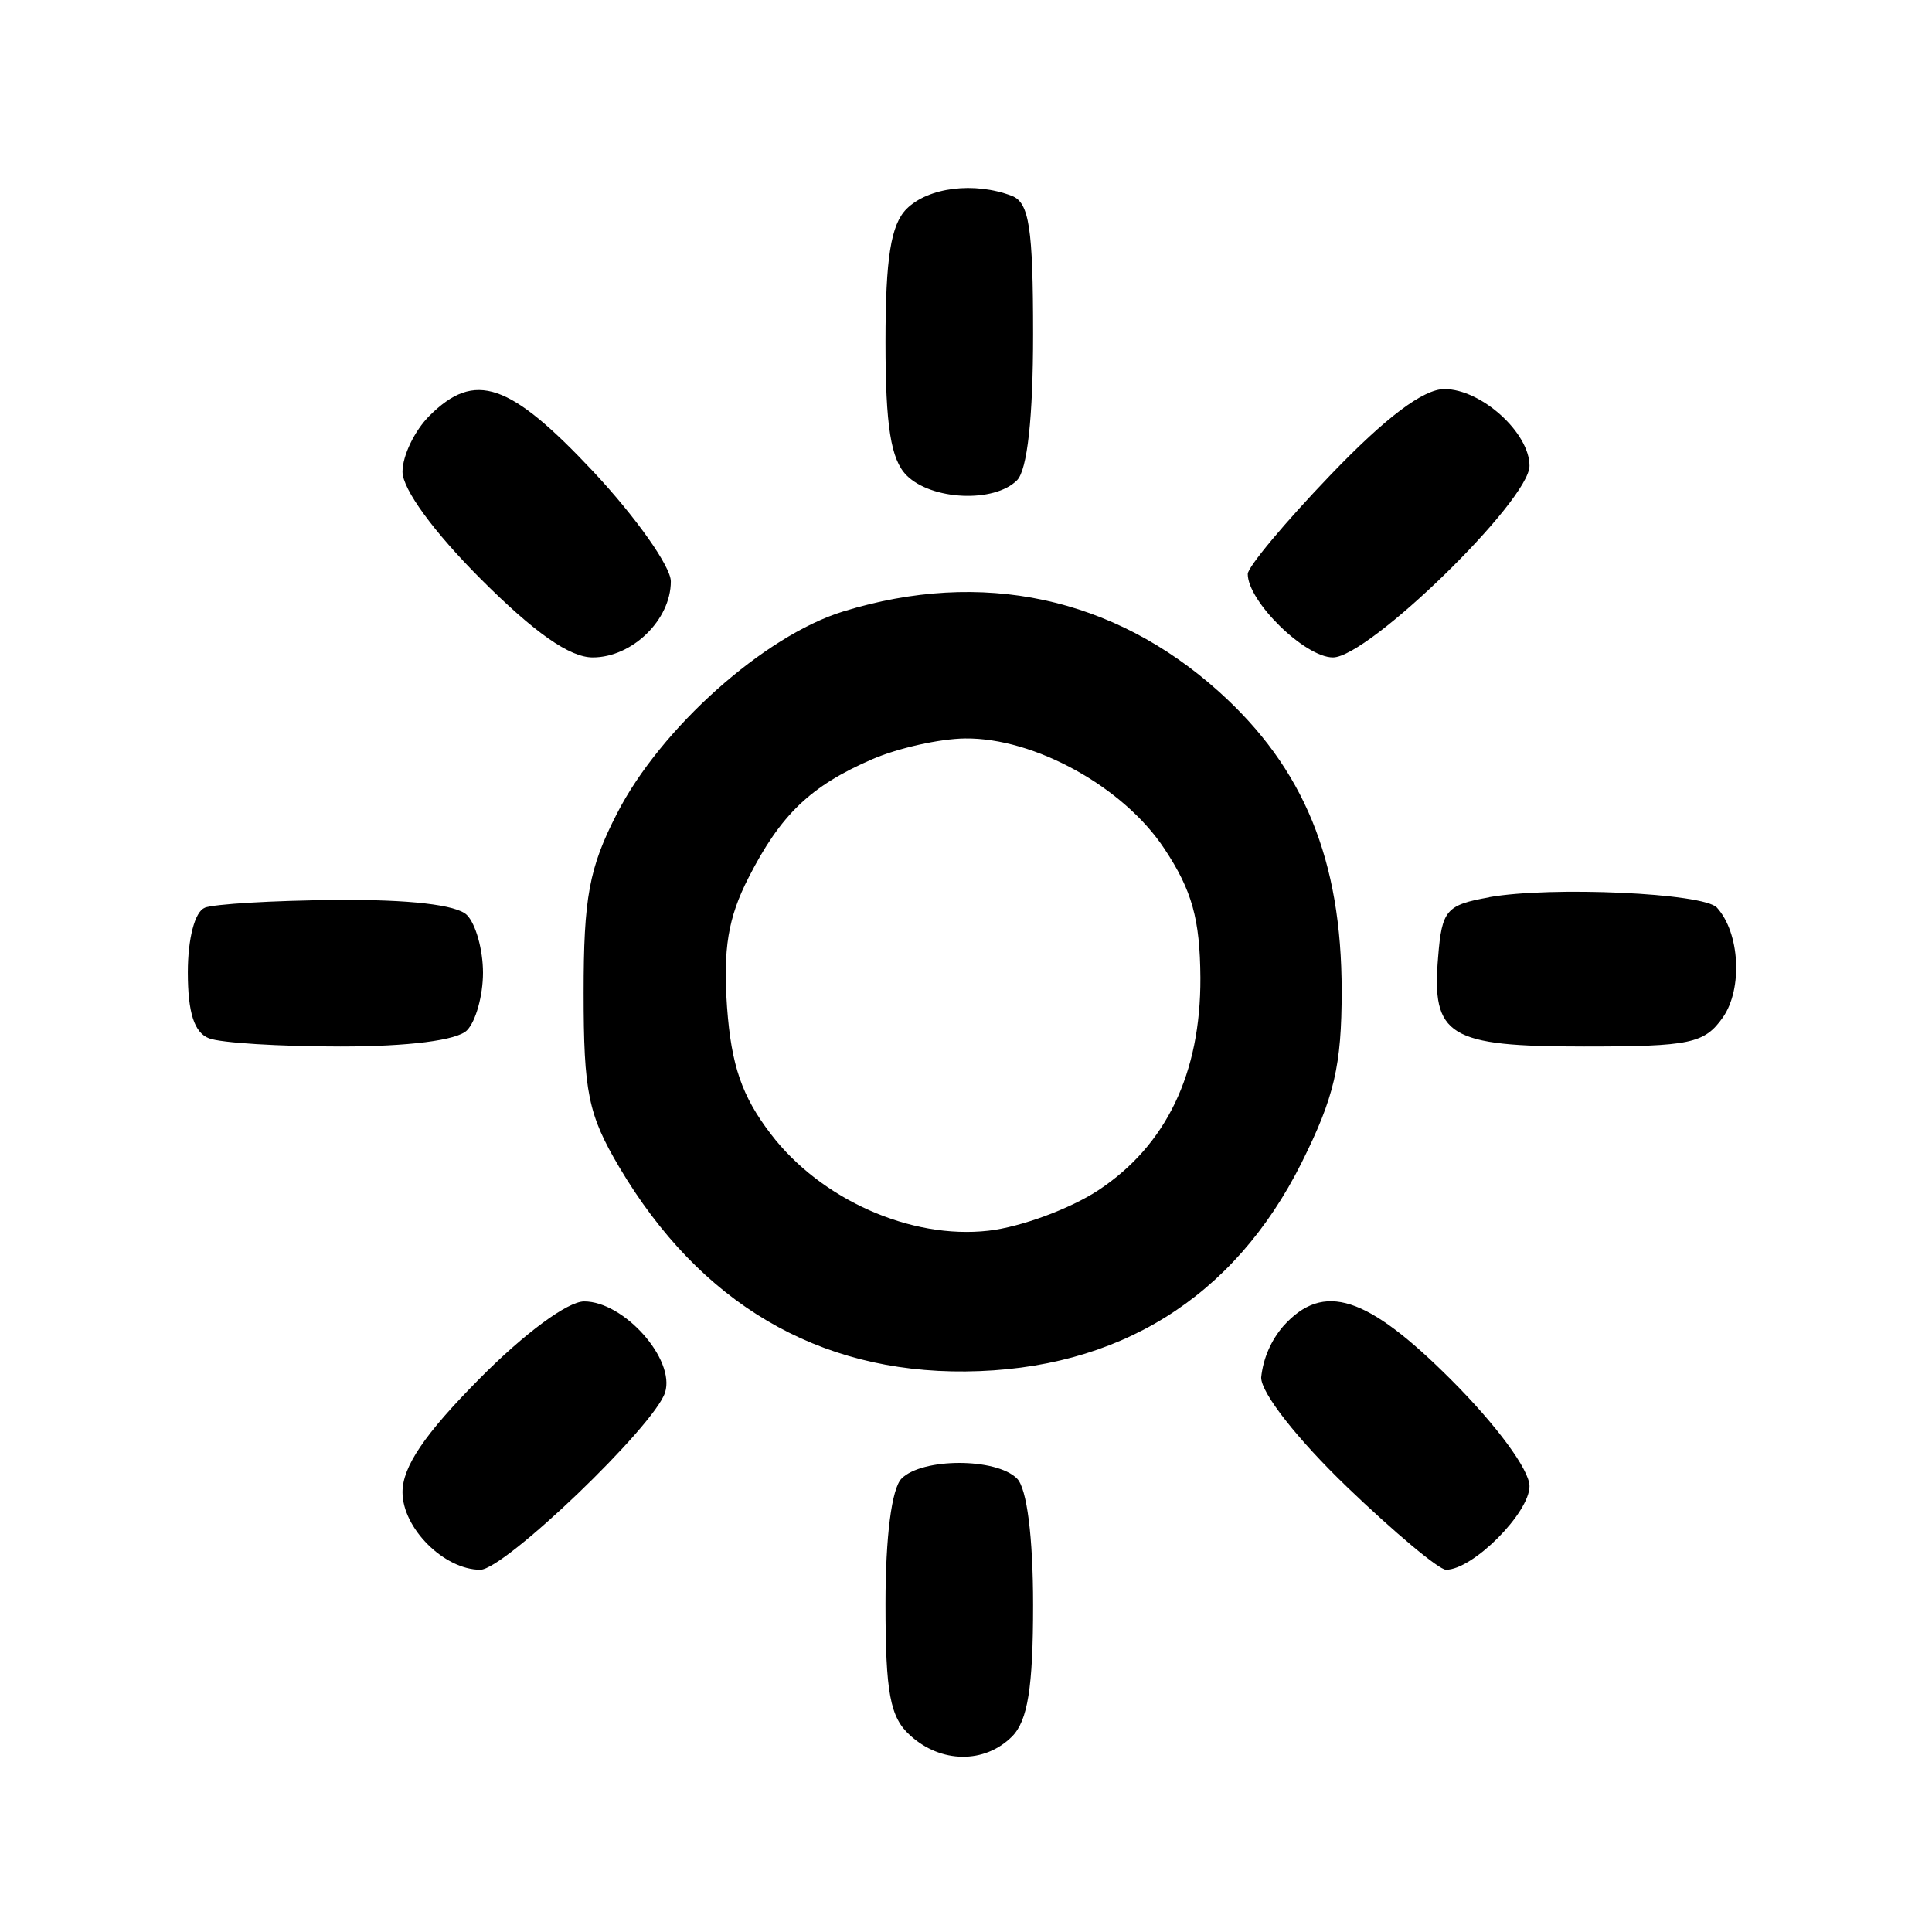
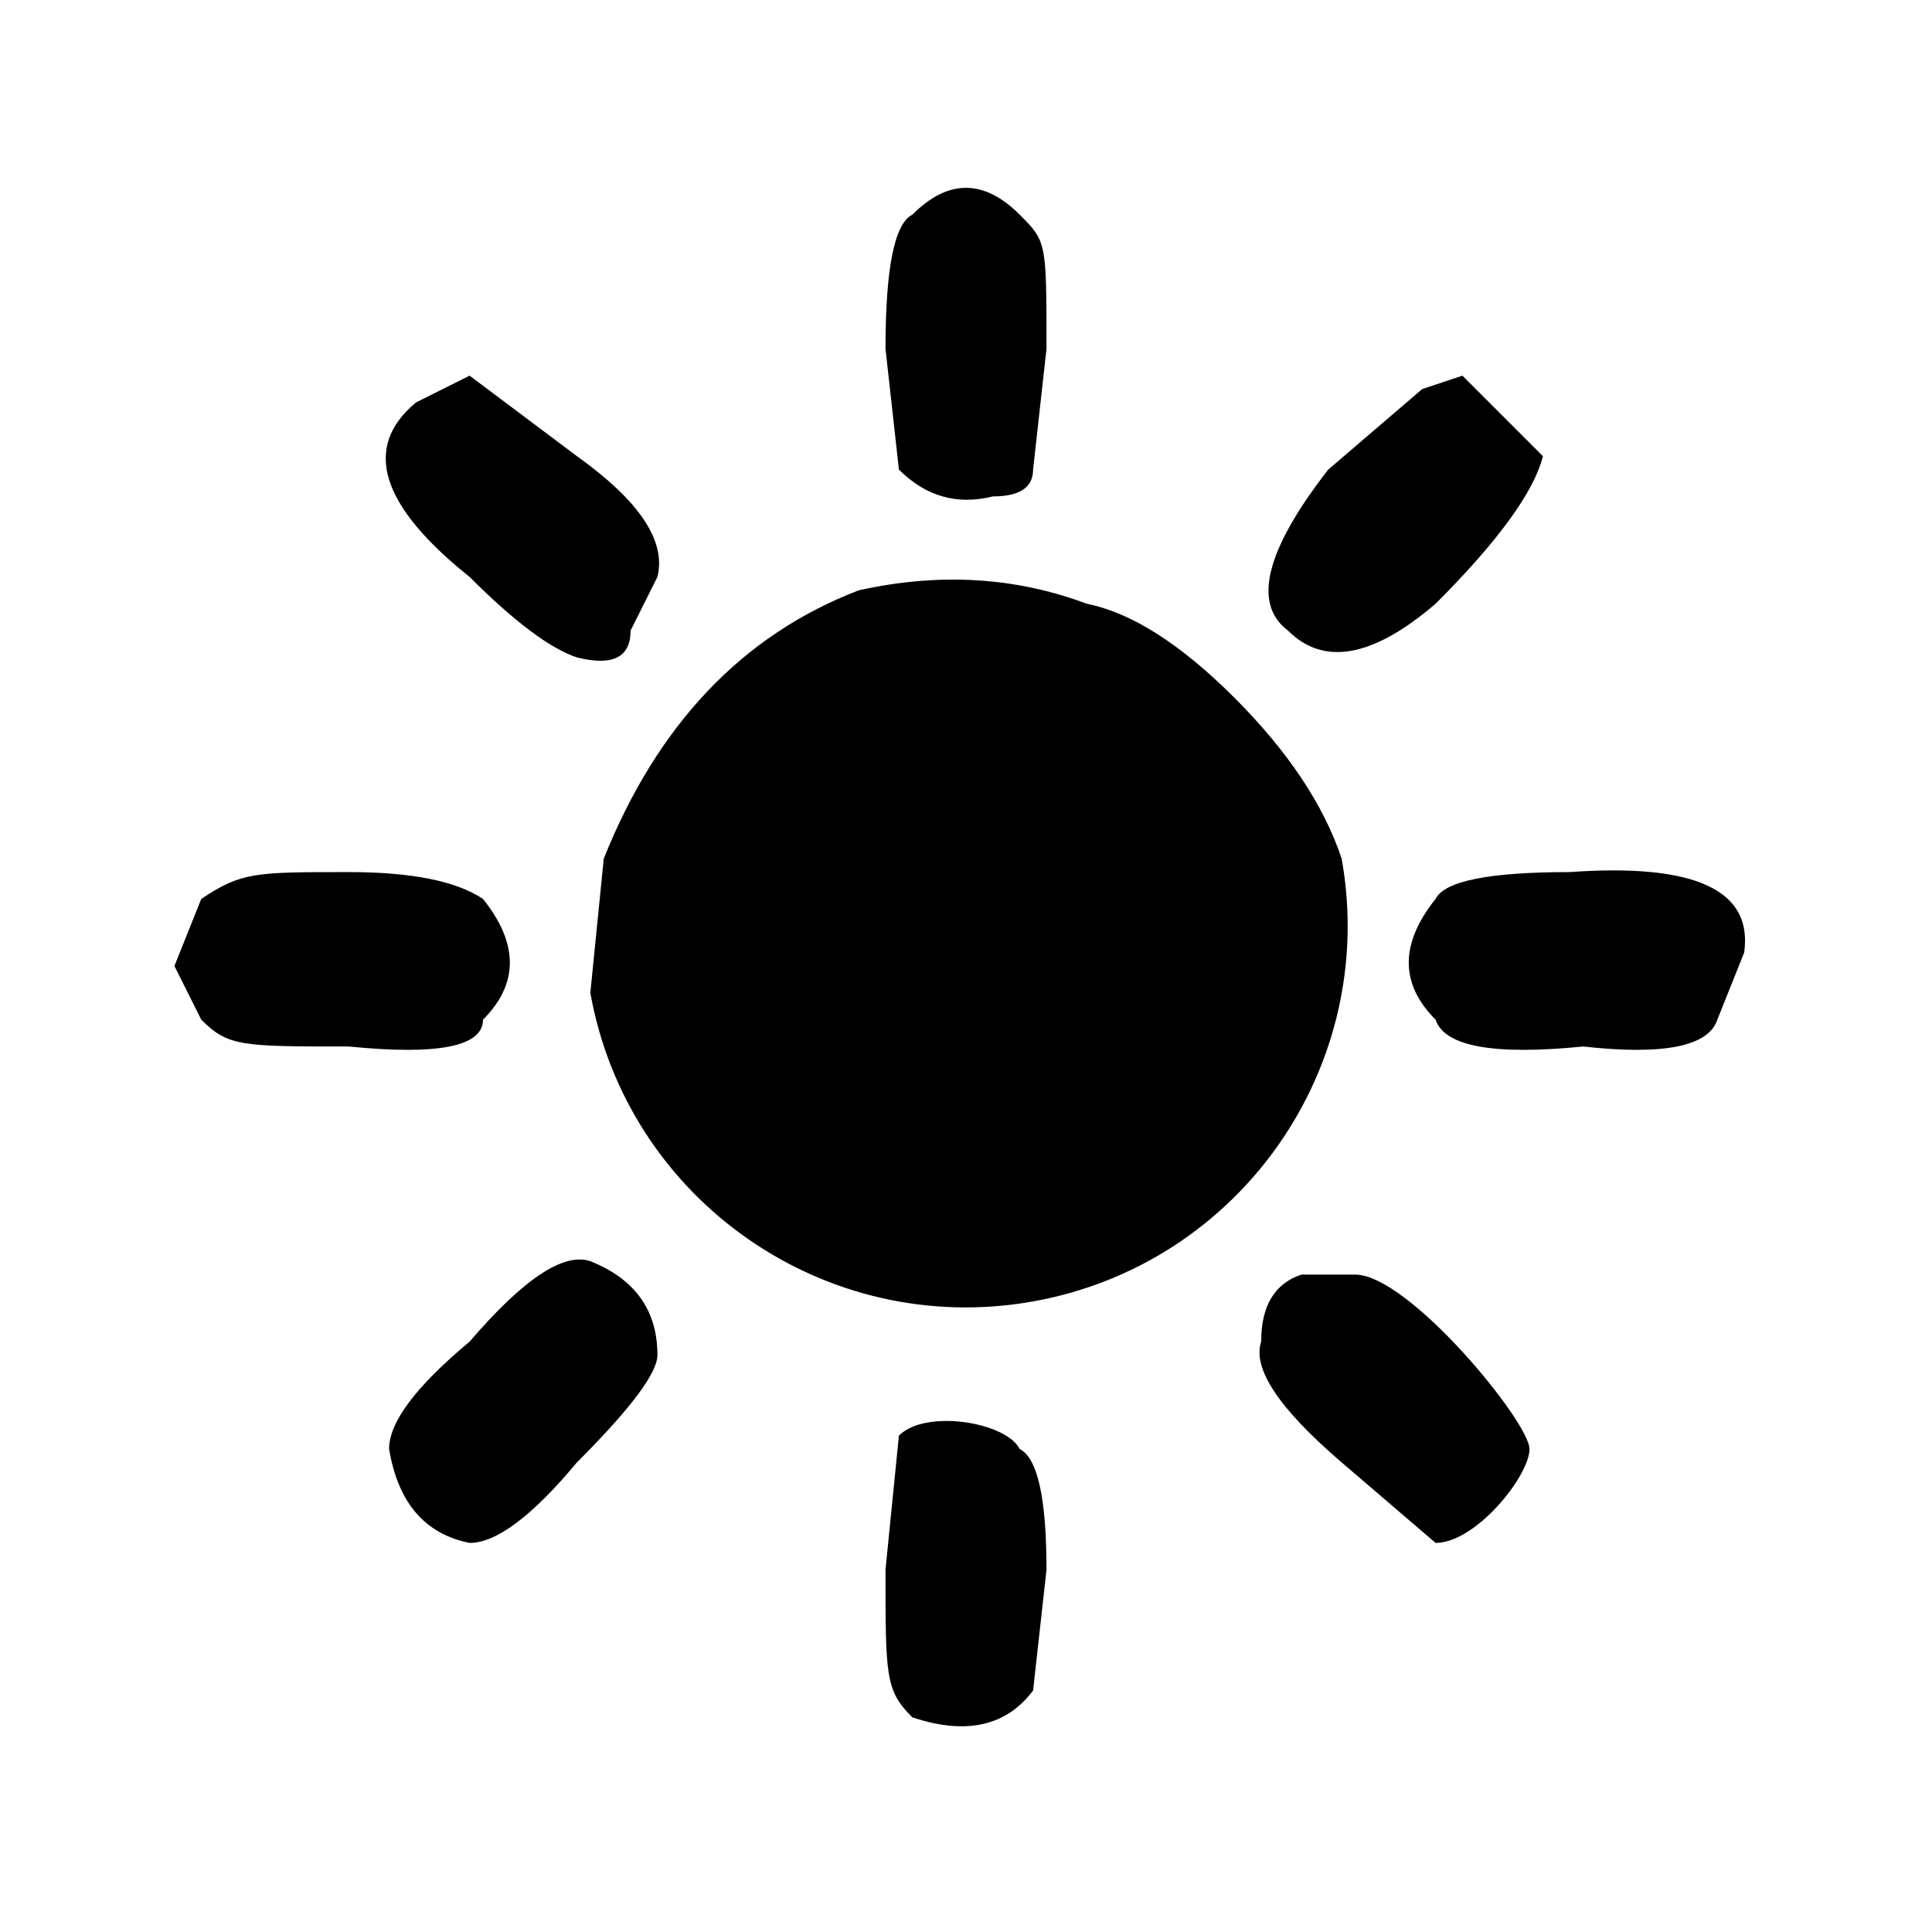
<svg xmlns="http://www.w3.org/2000/svg" width="144" height="144" viewBox="0 0 144 144" version="1.1">
-   <path d="M67.57 15.57C66.4 16.75 66 19.24 66 25.5s.4 8.75 1.57 9.93c1.86 1.86 6.53 2.07 8.23.37.77-.77 1.2-4.69 1.2-10.9 0-7.9-.29-9.8-1.58-10.3-2.8-1.07-6.23-.64-7.85.97M32 31c-1.1 1.1-2 2.97-2 4.16 0 1.3 2.33 4.49 5.84 8 4.01 4.01 6.62 5.84 8.34 5.84 2.94 0 5.82-2.8 5.82-5.67 0-1.1-2.6-4.78-5.77-8.17C37.98 28.5 35.39 27.61 32 31m67.16 4.41C95.77 38.94 93 42.26 93 42.78c0 2.05 4.26 6.22 6.35 6.22C102 49 114 37.3 114 34.72c0-2.47-3.6-5.72-6.34-5.72-1.57 0-4.37 2.1-8.5 6.41m-36.3 10.16c-5.9 1.81-13.63 8.72-16.87 15.06C43.9 64.69 43.5 66.92 43.5 74c0 7.41.34 9.08 2.66 13 6 10.13 14.8 15.32 25.8 15.22 11.38-.11 20-5.47 25.05-15.55 2.44-4.89 2.99-7.24 2.99-12.8 0-9.76-2.81-16.62-9.15-22.32-7.86-7.06-17.67-9.16-27.99-5.98m2.17 11.01c-4.62 2-6.84 4.13-9.24 8.84-1.53 2.99-1.9 5.3-1.6 9.65.32 4.35 1.11 6.64 3.26 9.45 3.72 4.88 10.43 7.87 16.22 7.21 2.4-.27 6.09-1.63 8.2-3.02 5.06-3.35 7.63-8.71 7.6-15.83-.03-4.38-.62-6.51-2.69-9.63-3.04-4.6-9.68-8.27-14.85-8.21-1.89.02-5 .72-6.9 1.54M111 66.88c-3.2.57-3.53.94-3.81 4.44-.5 5.91.76 6.68 10.88 6.68 7.93 0 8.97-.22 10.35-2.18 1.48-2.13 1.26-6.29-.45-8.17-.98-1.09-12.36-1.6-16.97-.78m-95.75.8c-.73.29-1.25 2.3-1.25 4.8 0 3.01.48 4.5 1.58 4.92.87.34 5.28.61 9.8.61 5.06 0 8.68-.46 9.42-1.2.66-.66 1.2-2.6 1.2-4.3s-.54-3.64-1.2-4.3c-.76-.76-4.33-1.17-9.75-1.12-4.7.04-9.11.3-9.8.58m20.47 35.12c-4.08 4.12-5.72 6.54-5.72 8.44 0 2.68 3.1 5.78 5.8 5.78 1.8 0 12.98-10.72 13.77-13.21.78-2.47-3.06-6.79-6.03-6.79-1.23 0-4.46 2.38-7.82 5.78m59.94-3.95a7 7 0 0 0-1.66 3.84c0 1.17 2.7 4.6 6.41 8.17 3.53 3.39 6.84 6.16 7.37 6.16 2 0 6.22-4.24 6.22-6.23 0-1.21-2.45-4.54-5.84-7.93-6.28-6.28-9.51-7.32-12.5-4.01M67.2 110.2c-.74.74-1.2 4.34-1.2 9.34 0 6.63.34 8.46 1.83 9.8 2.3 2.1 5.56 2.13 7.6.09 1.17-1.18 1.57-3.65 1.57-9.8 0-5.07-.46-8.7-1.2-9.43-1.55-1.55-7.05-1.55-8.6 0" stroke="none" fill="currentColor" fill-rule="evenodd" />
+   <path d="M68 16q-2 1-2 10l1 9q3 3 7 2 3 0 3-2l1-9c0-8 0-8-2-10q-4-4-8 0M31 30q-6 5 4 13 5 5 8 6 4 1 4-2l2-4q1-4-6-9l-8-6zm75-1-7 6q-7 9-3 12 4 4 11-2 7-7 8-11l-6-6zM64 44q-13 5-19 20l-1 10a28 28 0 1 0 56-10q-2-6-8-12t-11-7q-8-3-17-1M15 67l-2 5 2 4c2 2 3 2 11 2q10 1 10-2 4-4 0-9-3-2-10-2c-7 0-8 0-11 2m92 0q-4 5 0 9 1 3 11 2 9 1 10-2l2-5q1-7-13-6-9 0-10 2m-72 33q-6 5-6 8 1 6 6 7 3 0 8-6 6-6 6-8 0-5-5-7-3-1-9 6m62-5q-3 1-3 5-1 3 6 9l7 6c3 0 7-5 7-7s-9-13-13-13zm-30 12-1 10c0 8 0 9 2 11q6 2 9-2l1-9q0-8-2-9c-1-2-7-3-9-1" stroke="none" fill="currentColor" fill-rule="evenodd" />
</svg>
